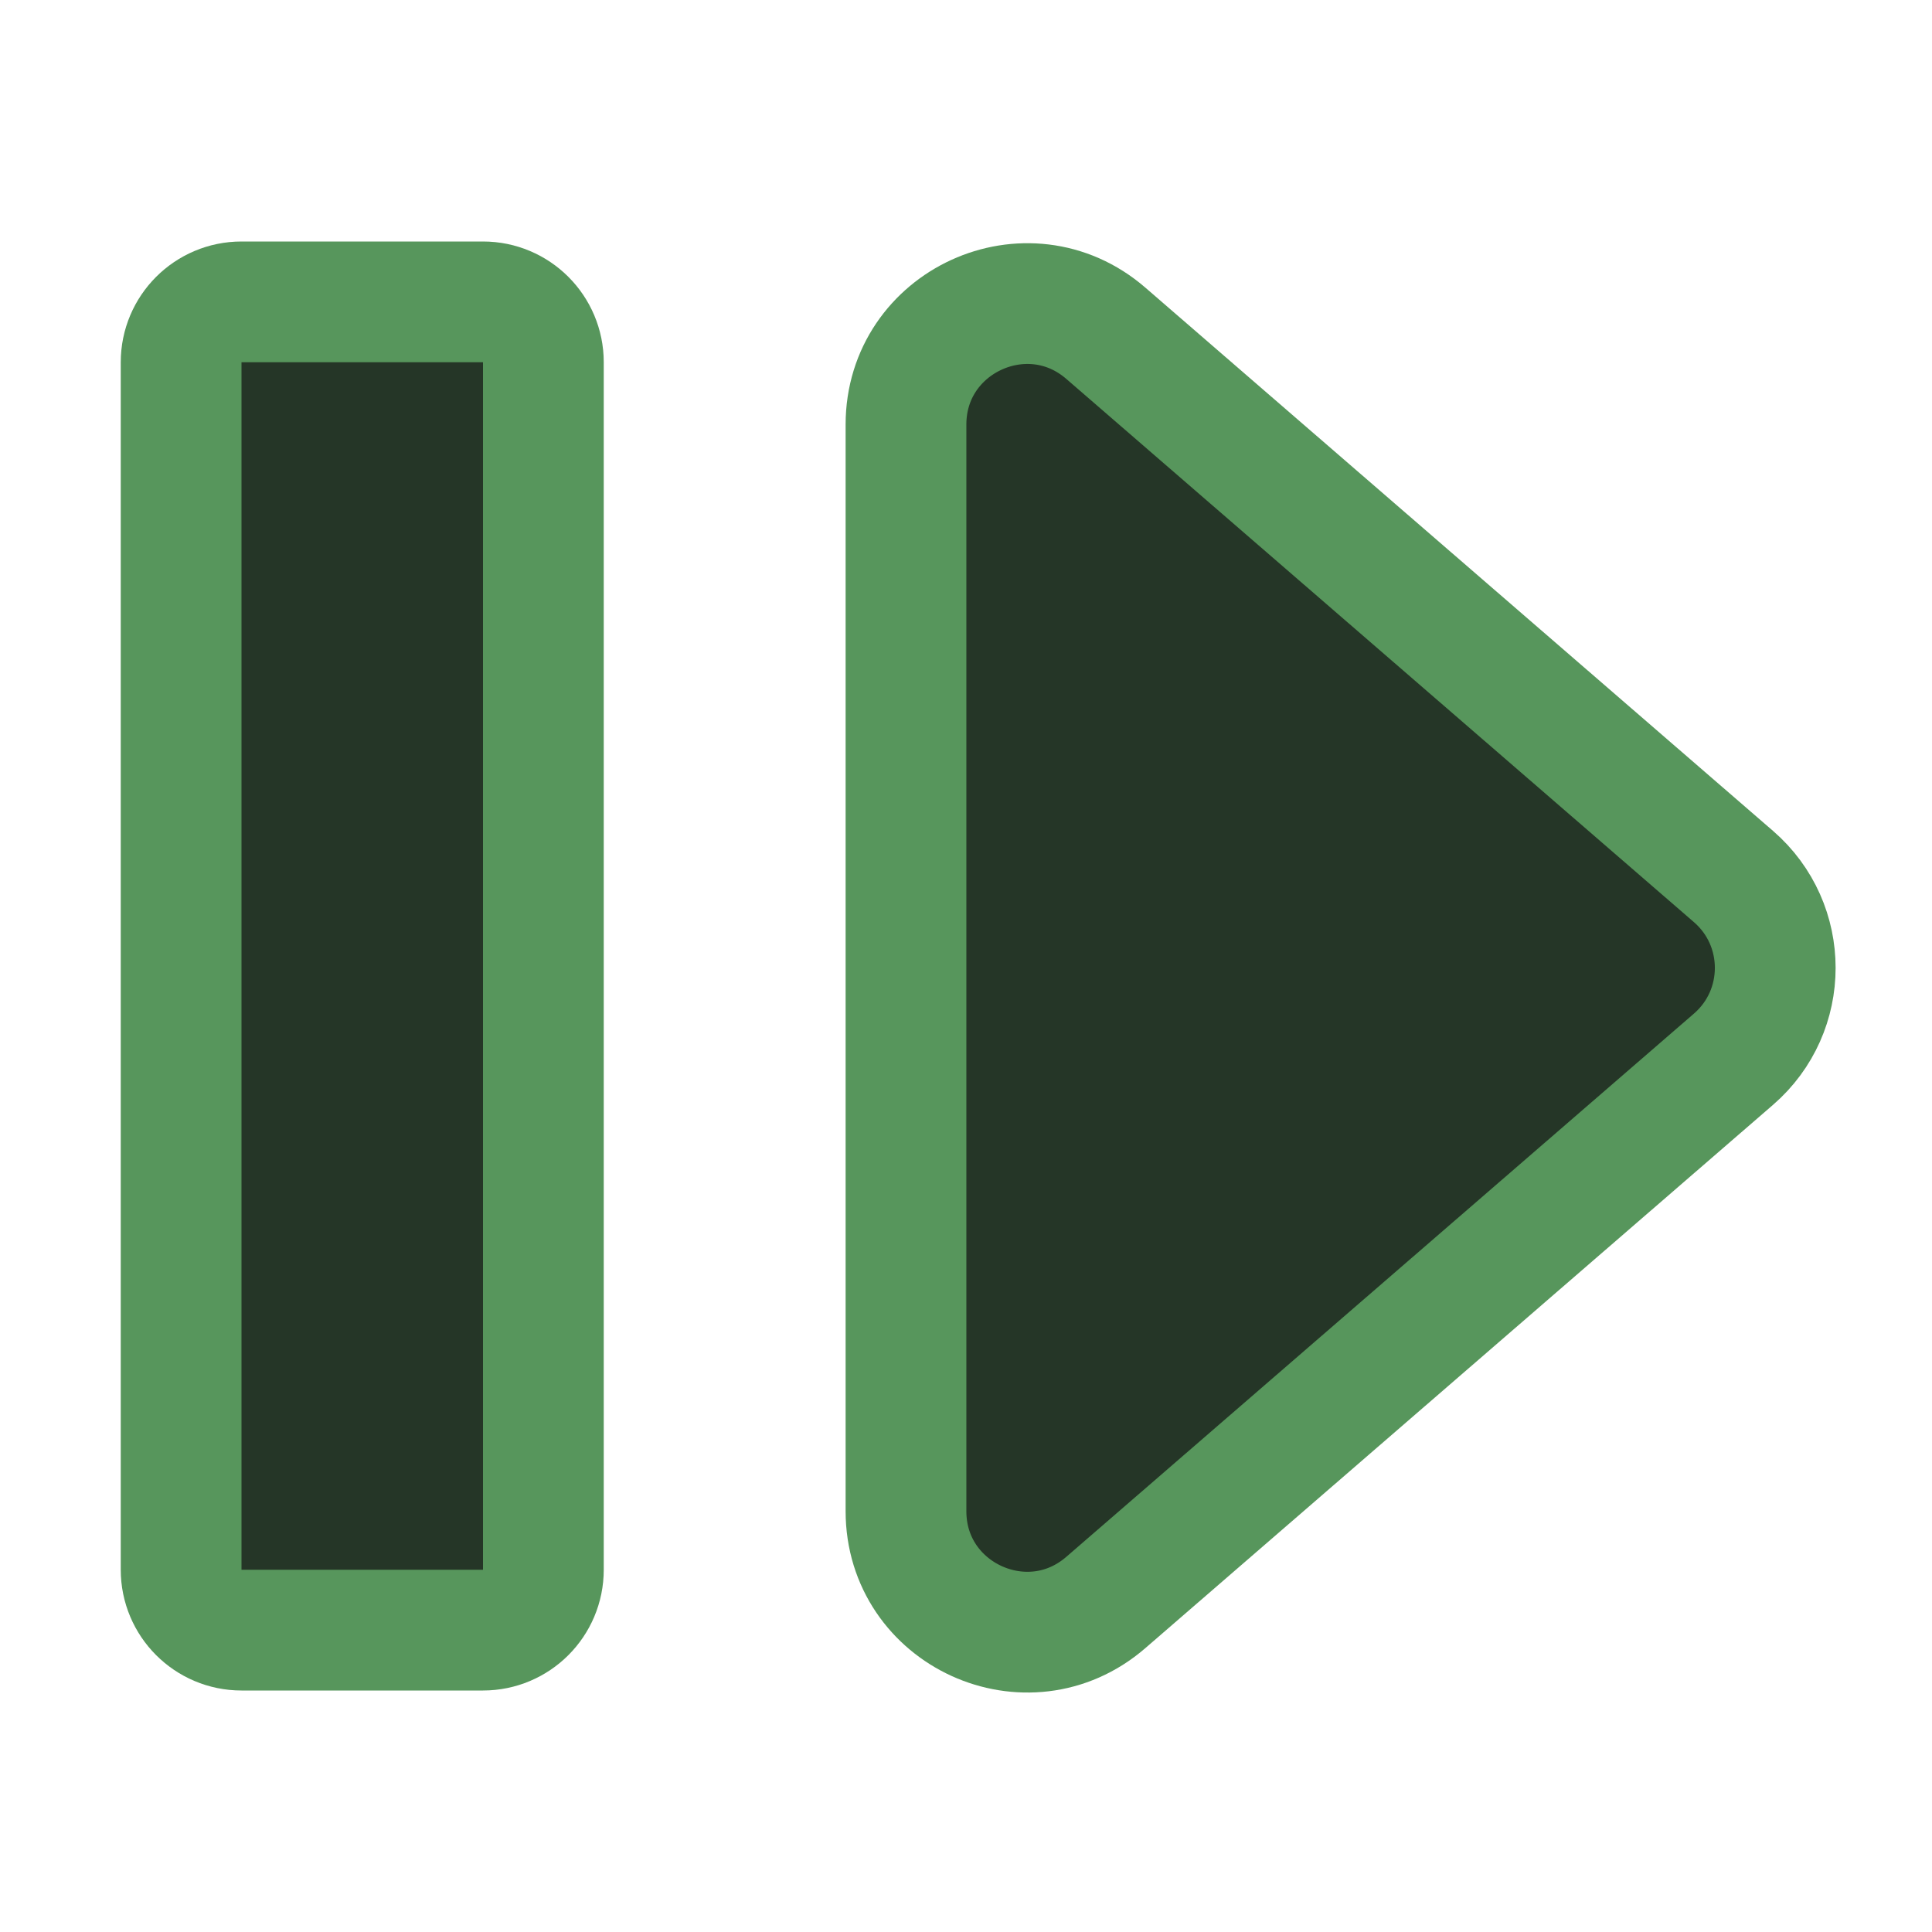
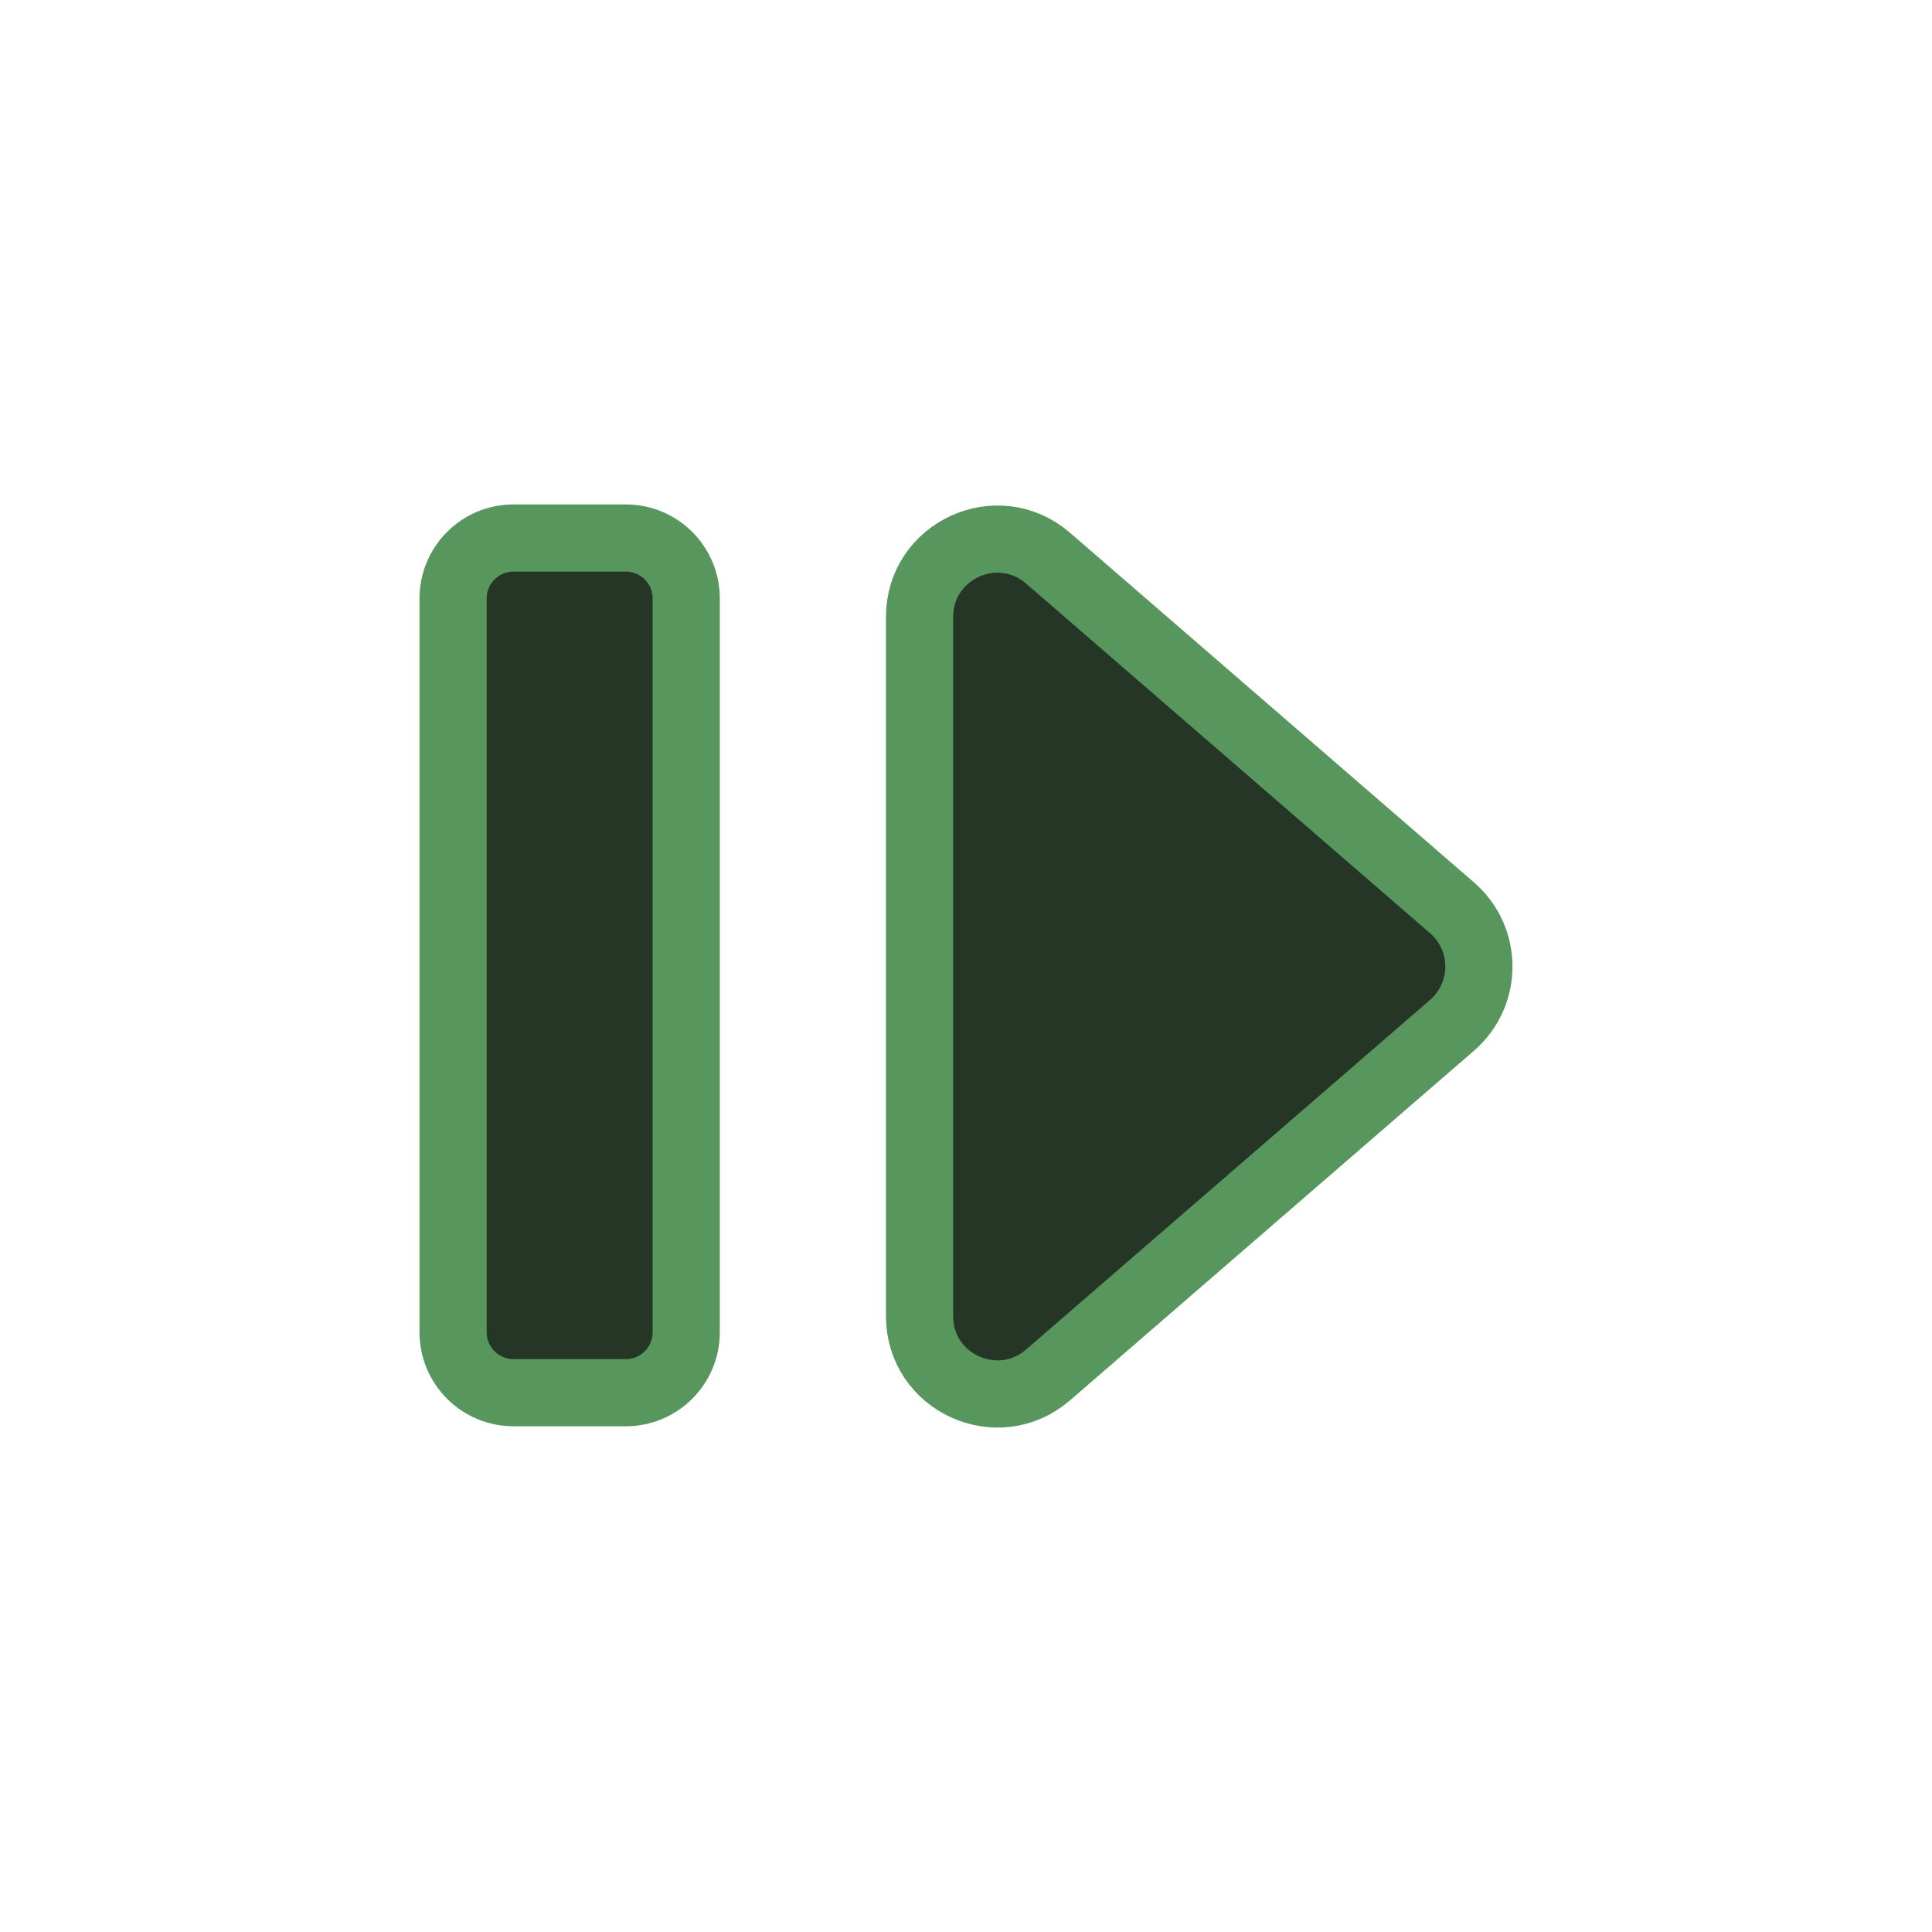
- <svg xmlns="http://www.w3.org/2000/svg" width="72" height="72" viewBox="0 0 16 16" fill="none">
-   <rect x="1.5" y="2.5" width="3" height="11" rx="0.5" fill="#253627" stroke="#57965C" />
-   <path d="M14.356 7.259C14.817 7.658 14.817 8.373 14.356 8.772L9.158 13.271C8.51 13.832 7.503 13.371 7.503 12.515L7.503 3.516C7.503 2.66 8.51 2.199 9.158 2.76L14.356 7.259Z" fill="#253627" stroke="#57965C" />
+ <svg xmlns="http://www.w3.org/2000/svg" clip-rule="evenodd" fill-rule="evenodd" viewBox="0 0 72 72">
+   <g fill="#253627" stroke="#57965c" stroke-width="3.89" transform="matrix(.643466 0 0 .643466 12.5429 12.811)">
+     <path d="m20.25 14.747v42.506c0 1.93-1.567 3.497-3.497 3.497h-6.506c-1.93 0-3.497-1.567-3.497-3.497v-42.506c0-1.93 1.567-3.497 3.497-3.497h6.506c1.93 0 3.497 1.567 3.497 3.497z" />
+     <path d="m64.603 32.667c2.074 1.794 2.074 5.011 0 6.805l-23.394 20.247c-2.915 2.523-7.445.452-7.445-3.402v-40.495c0-3.854 4.53-5.925 7.445-3.402z" fill-rule="nonzero" />
+   </g>
</svg>
